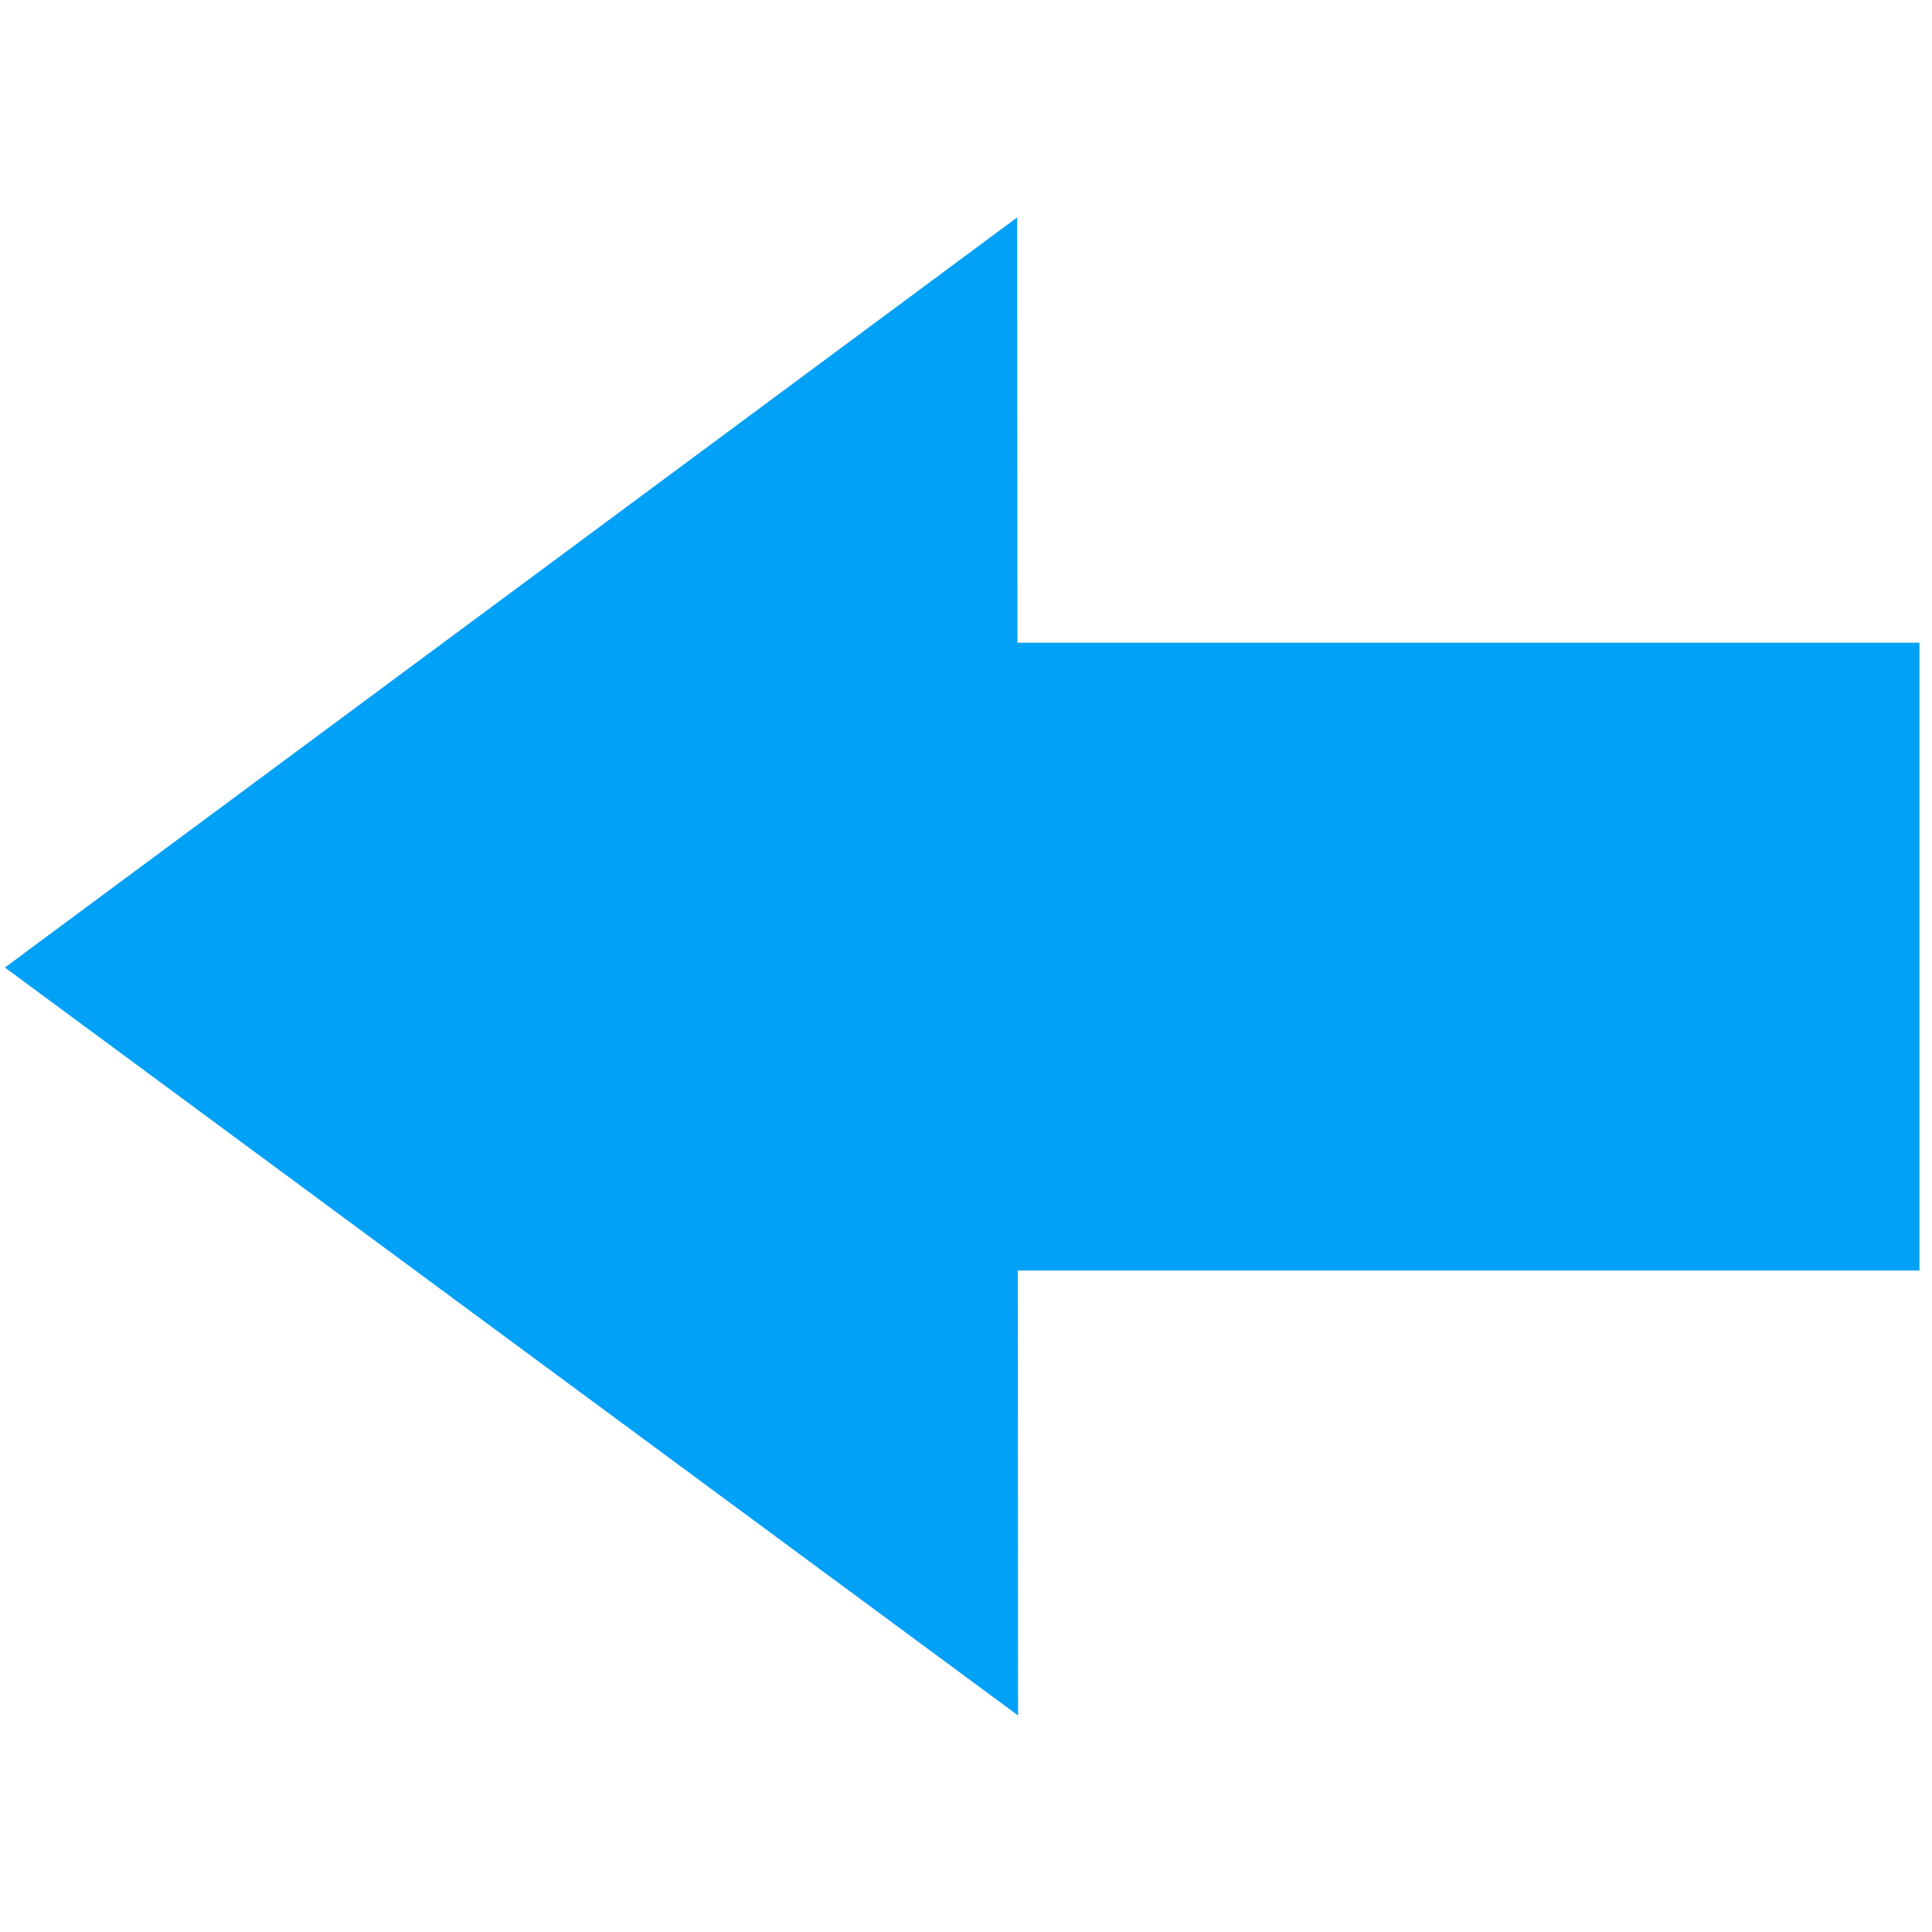
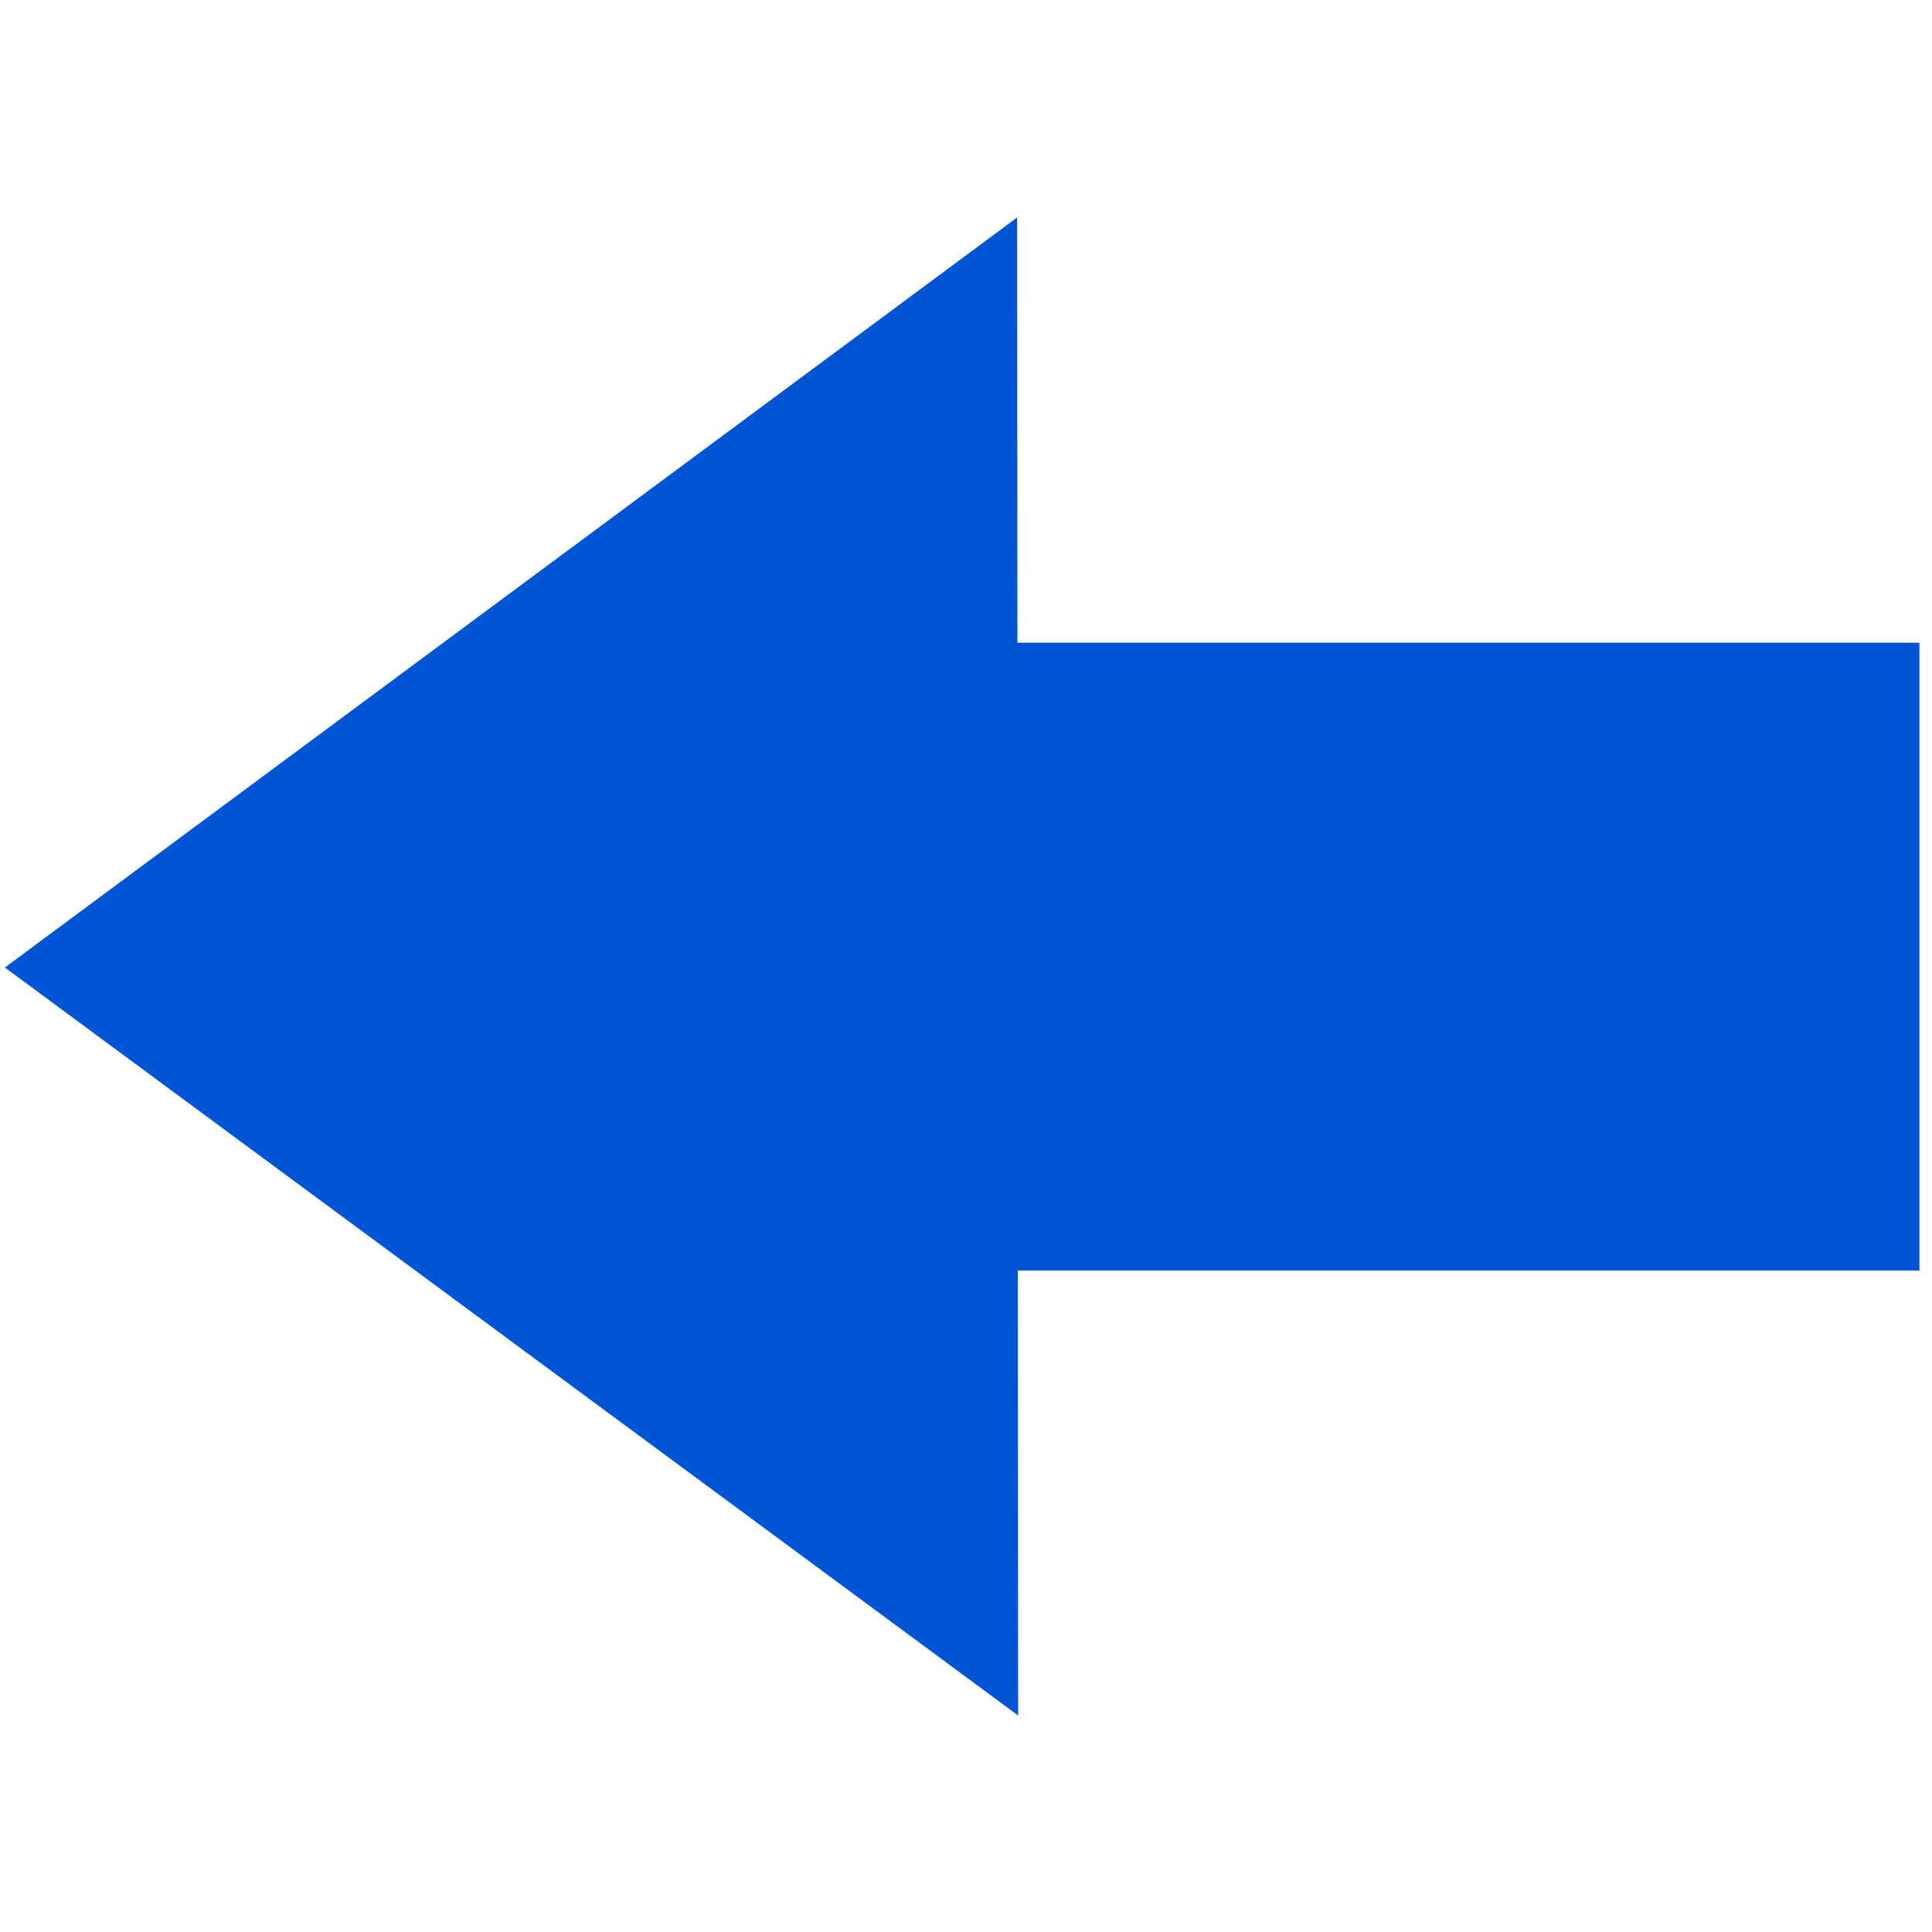
- <svg xmlns="http://www.w3.org/2000/svg" width="100" height="100" viewBox="0 0 26.458 26.458" version="1.1" id="svg8">
+ <svg xmlns="http://www.w3.org/2000/svg" id="svg8" version="1.1" viewBox="0 0 26.458 26.458" height="100" width="100">
  <defs id="defs2" />
  <g id="layer1">
-     <g style="fill:#00a1f7;fill-opacity:1" id="g16" transform="rotate(-90,13.17648,13.23536)">
-       <rect y="13.174" x="9.013" height="13.171" width="8.597" id="rect10" style="fill:#00a1f7;fill-rule:evenodd;stroke-width:0.99;stroke-linecap:round;stroke-linejoin:round;stroke-dashoffset:7.559;fill-opacity:1" />
-       <path transform="matrix(1.254356,0,0,0.9792849,-2.307946,2.854129)" d="M 20.522,11.37 4.167,11.383 12.333,-2.786 Z" id="path12" style="fill:#00a1f7;fill-rule:evenodd;stroke-width:1;stroke-linecap:round;stroke-linejoin:round;stroke-dashoffset:7.559;fill-opacity:1" />
+     <g transform="rotate(-90,13.17648,13.23536)" id="g16" style="fill:#0055d4;fill-opacity:1">
+       <rect style="fill:#0055d4;fill-rule:evenodd;stroke-width:0.99;stroke-linecap:round;stroke-linejoin:round;stroke-dashoffset:7.559;fill-opacity:1" id="rect10" width="8.597" height="13.171" x="9.013" y="13.174" />
+       <path style="fill:#0055d4;fill-rule:evenodd;stroke-width:1;stroke-linecap:round;stroke-linejoin:round;stroke-dashoffset:7.559;fill-opacity:1" id="path12" d="M 20.522,11.37 4.167,11.383 12.333,-2.786 Z" transform="matrix(1.254356,0,0,0.9792849,-2.307946,2.854129)" />
    </g>
  </g>
</svg>
